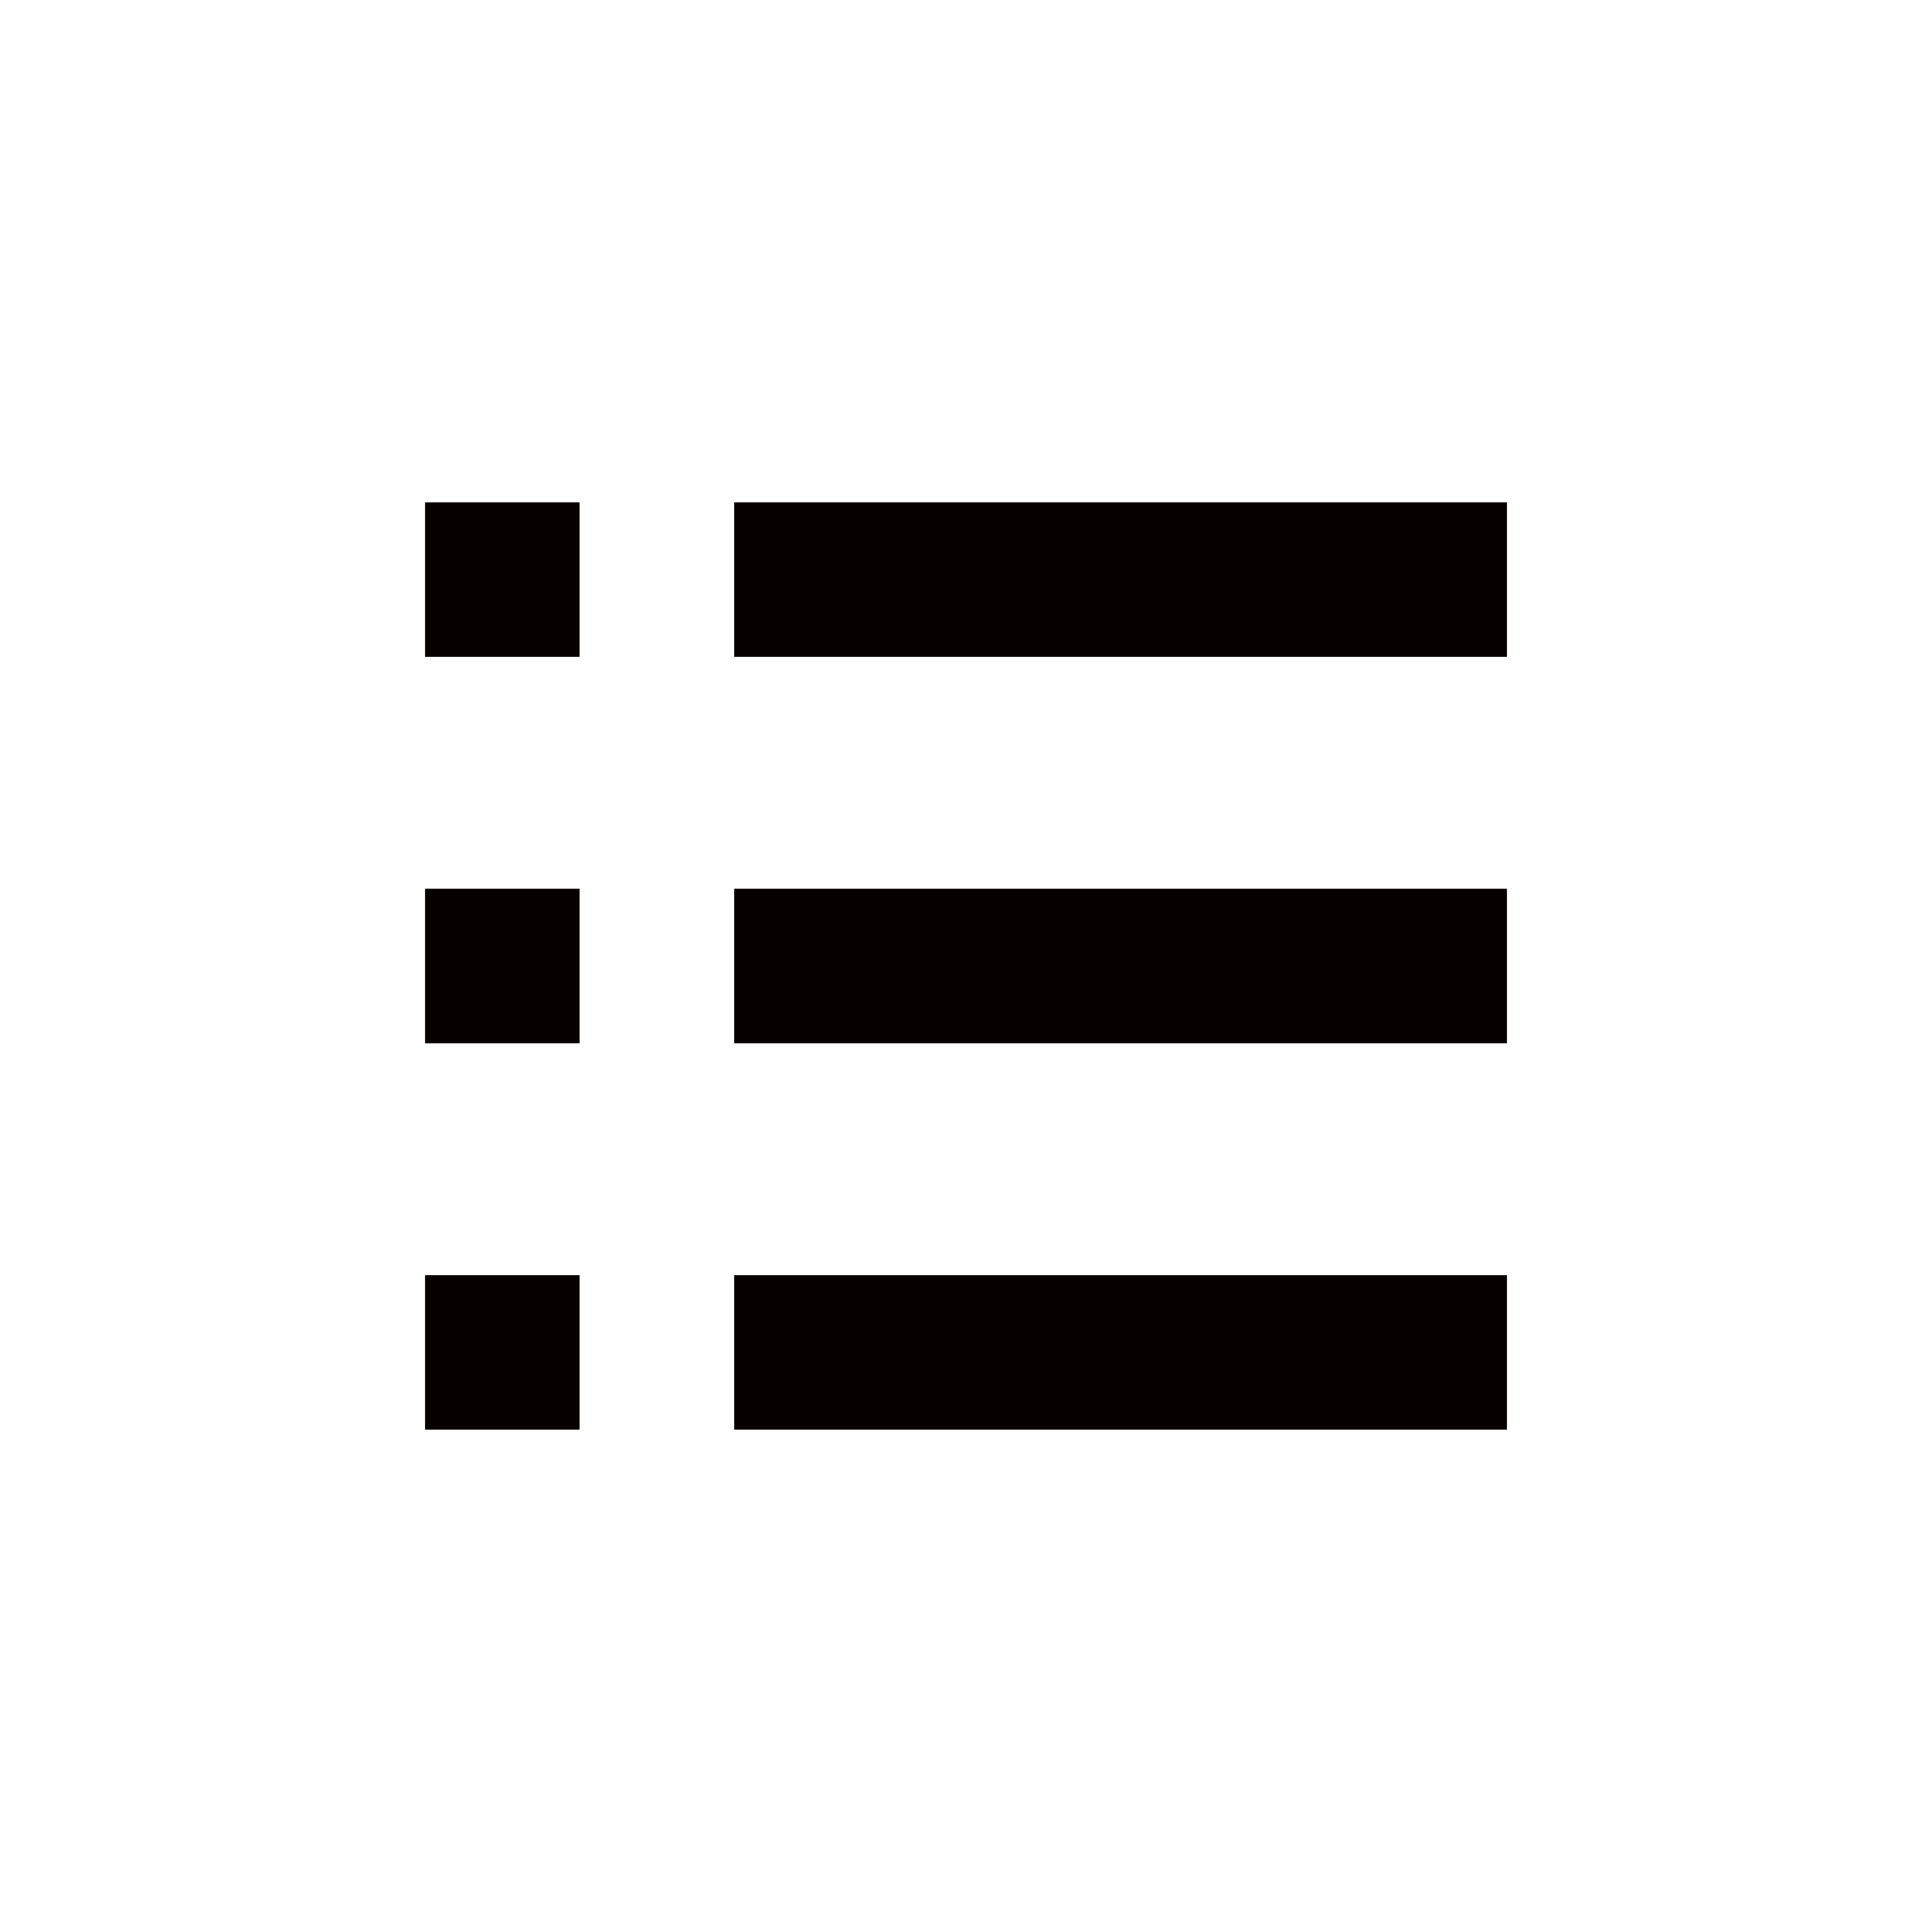
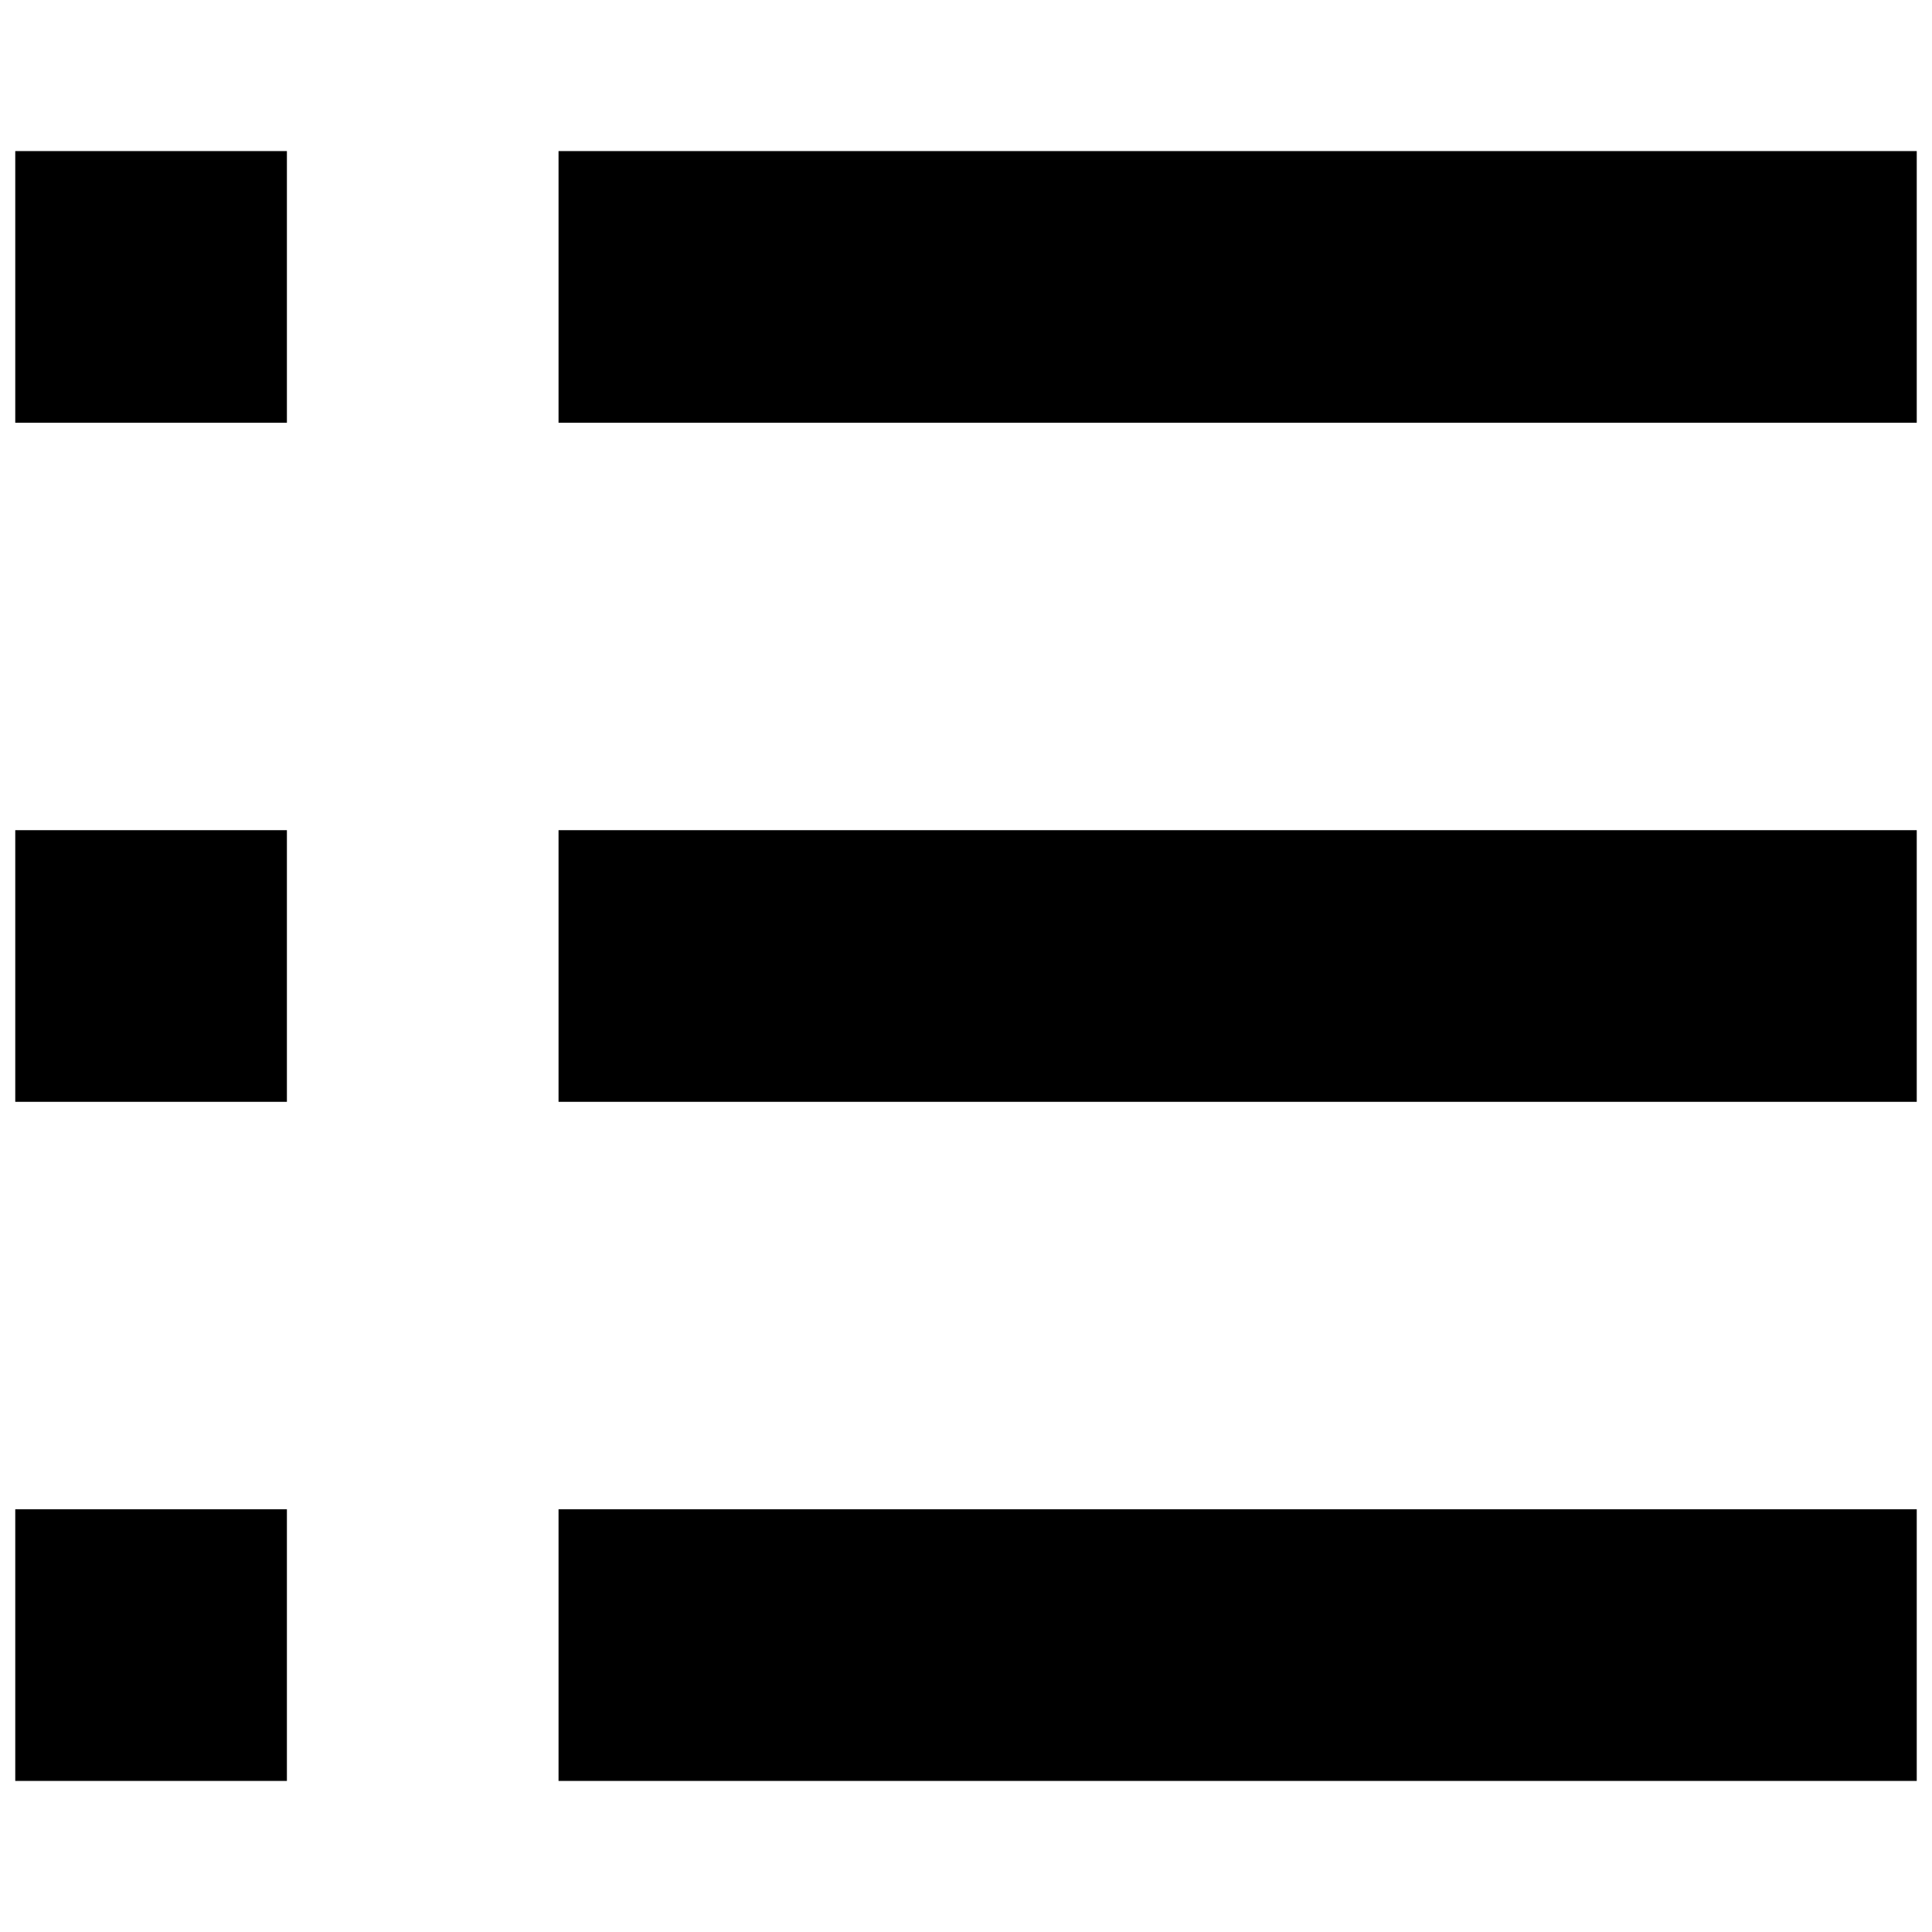
- <svg xmlns="http://www.w3.org/2000/svg" height="300px" width="300px" fill="#070000" data-name="Layer 1" viewBox="0 0 100 100" x="0px" y="0px">
-   <g>
-     <rect x="38" y="26" width="40" height="8" />
-     <rect x="38" y="46" width="40" height="8" />
-     <rect x="38" y="66" width="40" height="8" />
-     <rect x="22" y="26" width="8" height="8" />
-     <rect x="22" y="46" width="8" height="8" />
-     <rect x="22" y="66" width="8" height="8" />
+ <svg xmlns="http://www.w3.org/2000/svg" width="100%" height="100%" viewBox="0 0 300 300" version="1.1" xml:space="preserve" style="fill-rule:evenodd;clip-rule:evenodd;stroke-linejoin:round;stroke-miterlimit:2;">
+   <g transform="matrix(1.75751,0,0,1.75751,-113.626,-113.626)">
+     <rect x="114" y="78" width="120" height="24" />
+     <rect x="114" y="138" width="120" height="24" />
+     <rect x="114" y="198" width="120" height="24" />
+     <rect x="66" y="78" width="24" height="24" />
+     <rect x="66" y="138" width="24" height="24" />
+     <rect x="66" y="198" width="24" height="24" />
  </g>
</svg>
